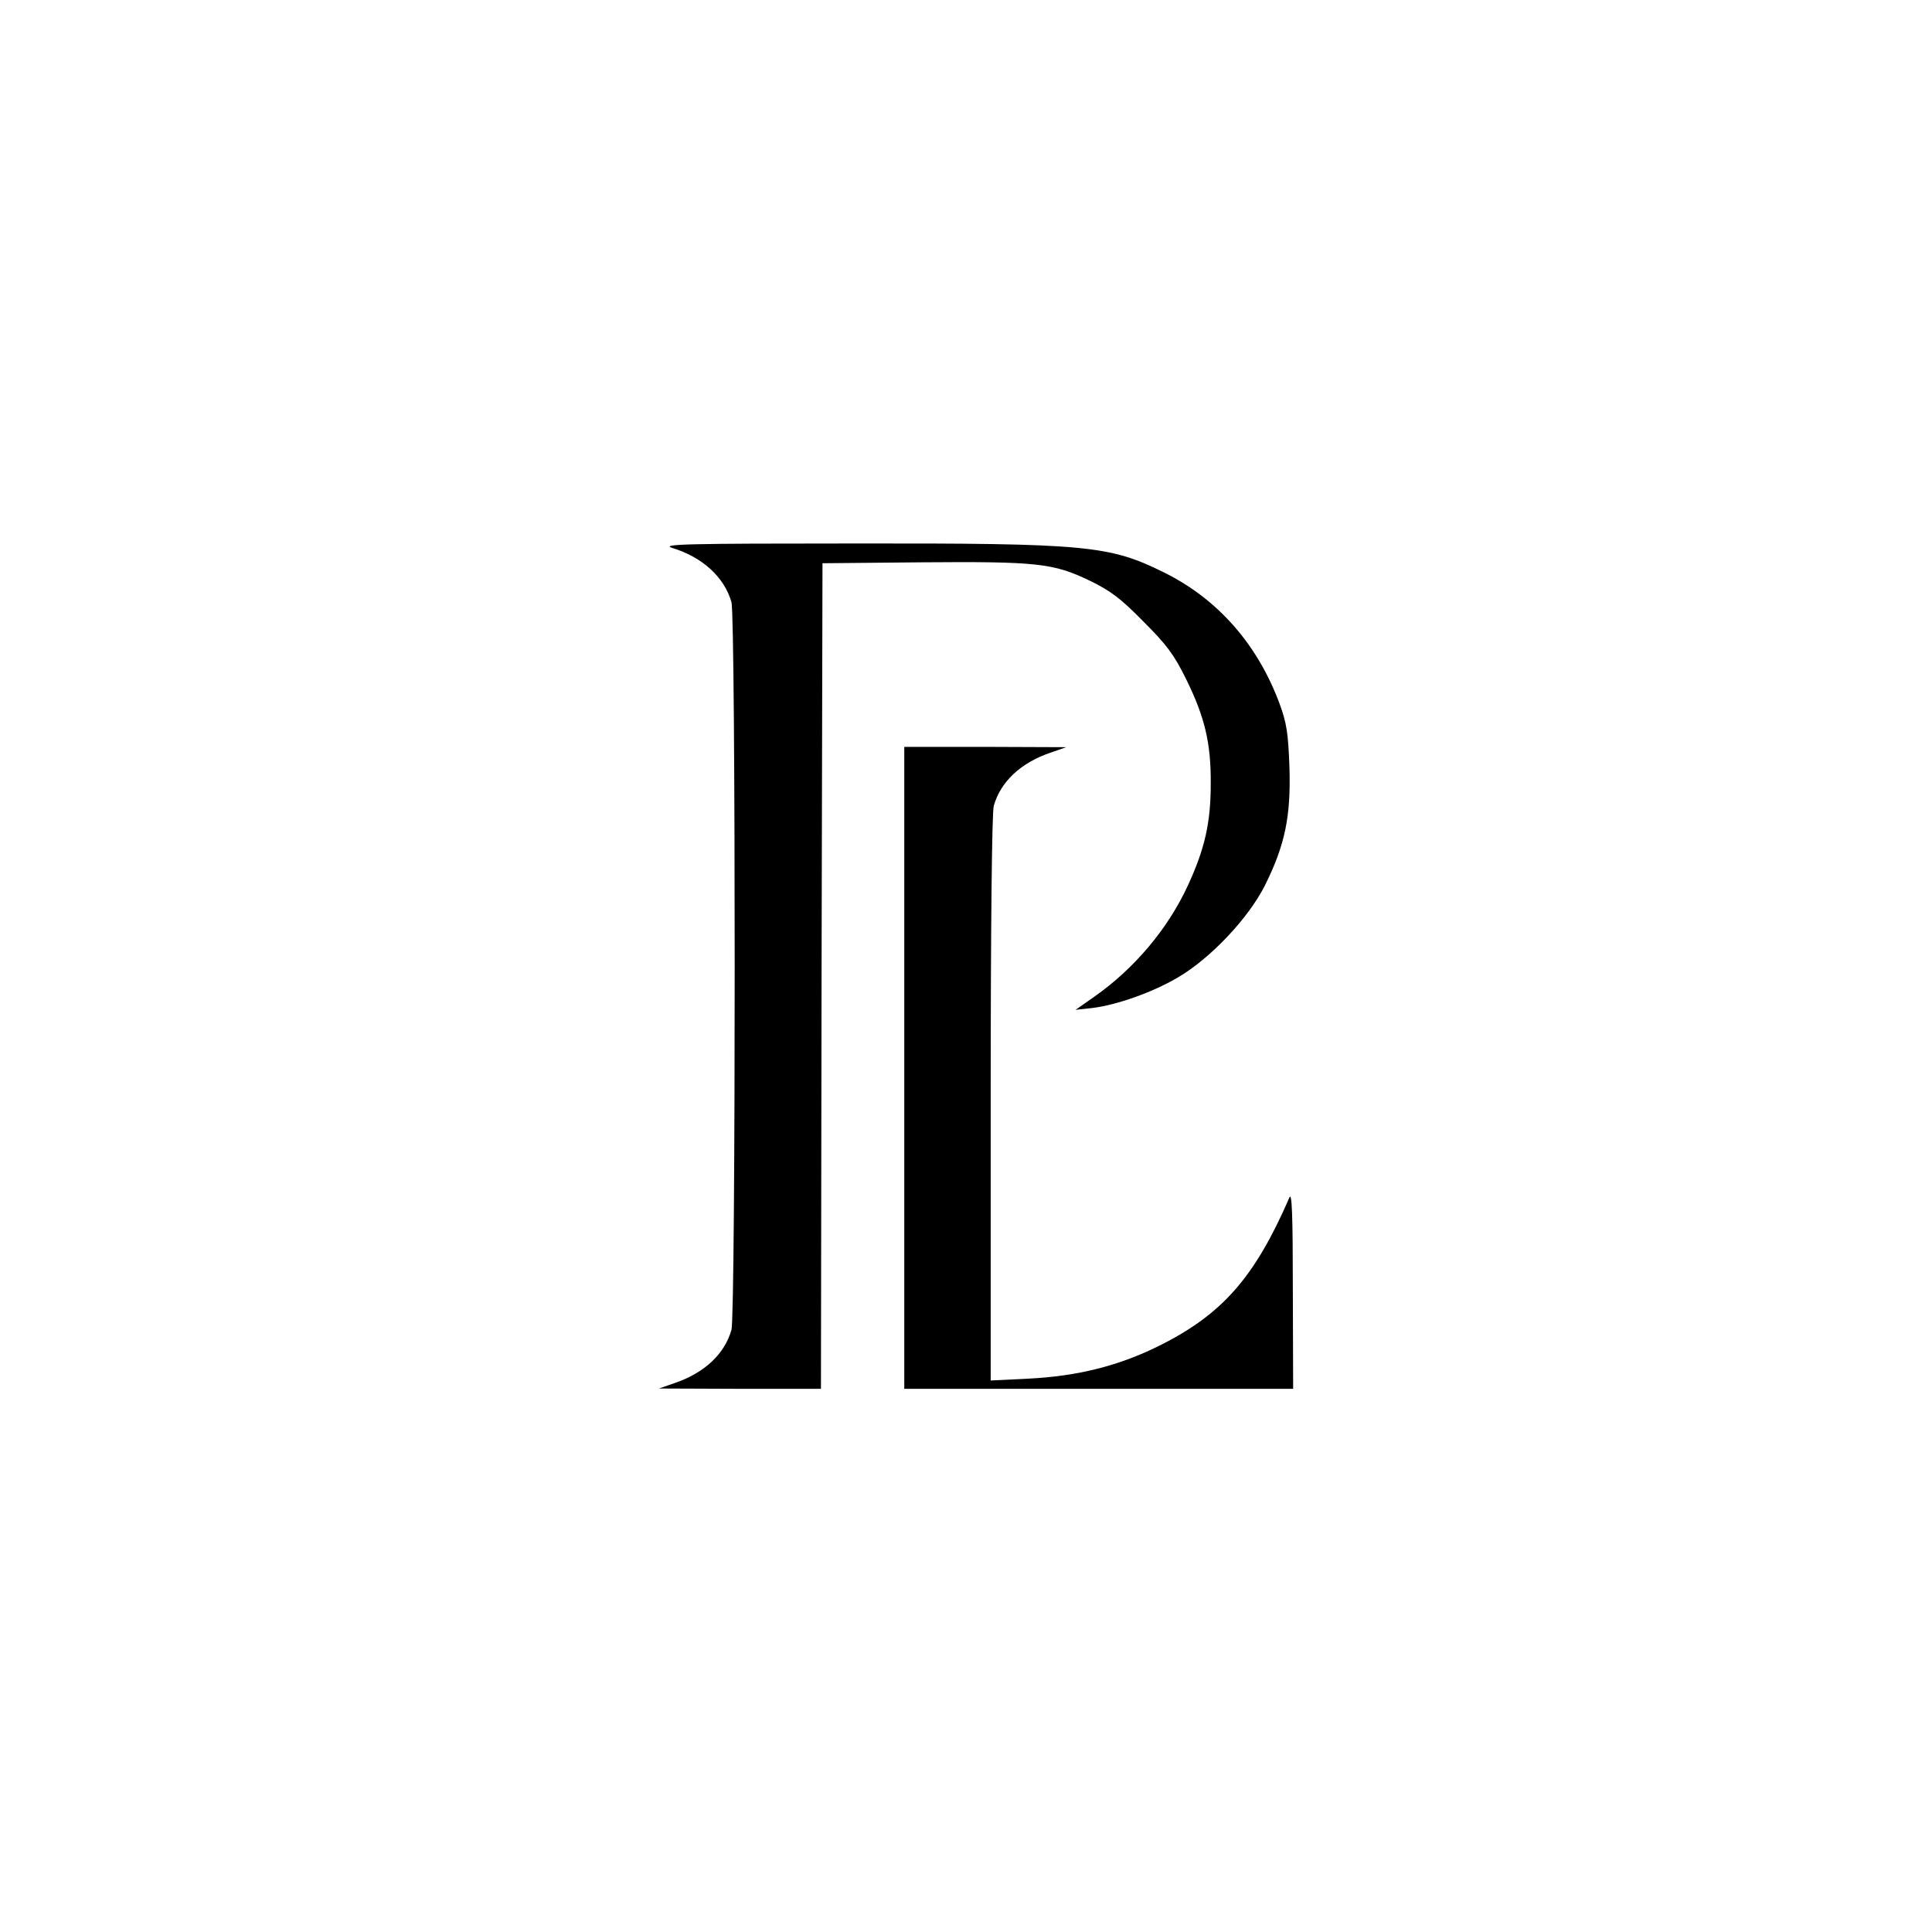
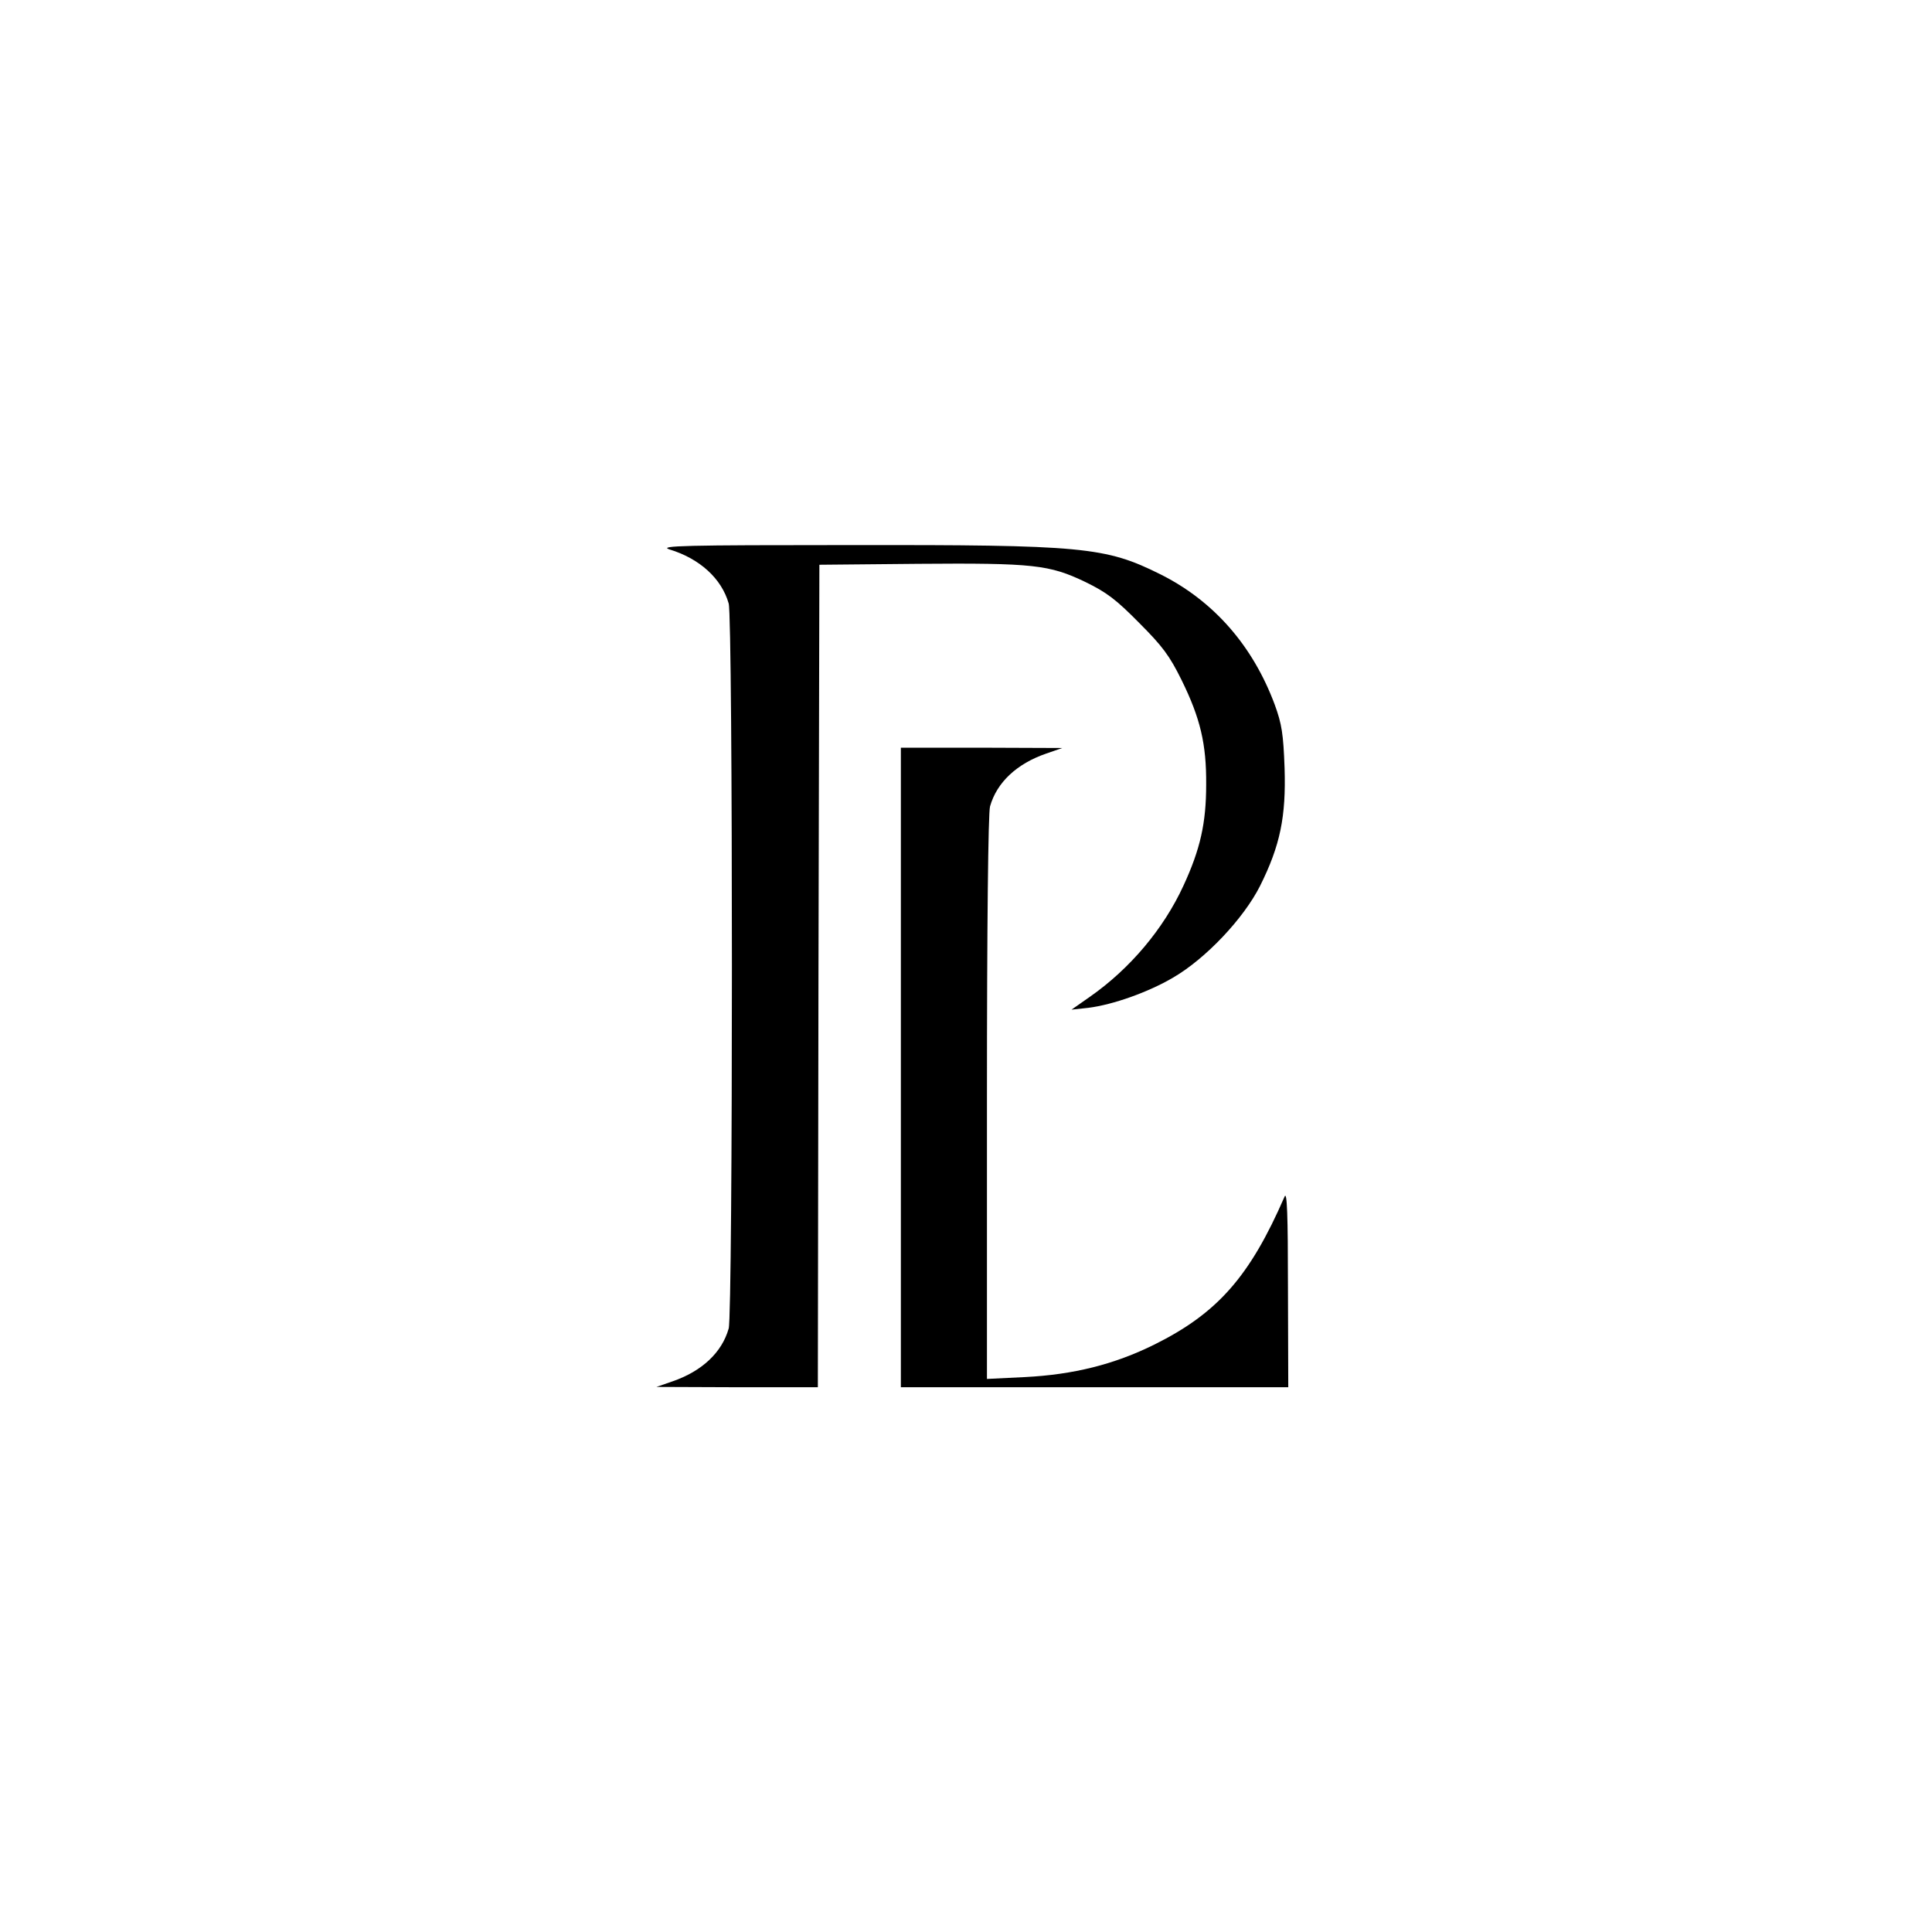
- <svg xmlns="http://www.w3.org/2000/svg" version="1.0" width="626pt" height="626pt" viewBox="0 0 626 626" preserveAspectRatio="xMidYMid meet">
+ <svg xmlns="http://www.w3.org/2000/svg" version="1.0" width="31.88" height="32" viewBox="0 0 626 626" preserveAspectRatio="xMidYMid meet">
  <g transform="translate(0,626) scale(0.1,-0.1)" fill="#000000" stroke="none">
    <path d="M2177 4485 c99 -30 170 -95 193 -176 14 -46 14 -2312 0 -2358 -22 -78 -87 -139 -183 -172 l-52 -18 262 -1 263 0 2 1338 3 1337 320 3 c377 3 428 -3 545 -59 70 -34 101 -58 175 -133 76 -76 99 -107 138 -186 61 -124 81 -208 80 -340 0 -125 -19 -210 -74 -329 -65 -141 -174 -270 -304 -361 l-60 -42 55 6 c80 10 195 51 275 98 107 62 230 193 283 298 66 132 85 226 80 384 -4 111 -9 143 -32 206 -71 191 -198 337 -372 424 -179 89 -249 96 -1014 95 -532 0 -619 -2 -583 -14z" />
    <path d="M2930 2800 l0 -1040 630 0 630 0 -1 323 c0 240 -3 316 -11 297 -113 -260 -218 -379 -423 -481 -131 -65 -264 -98 -422 -106 l-123 -6 0 914 c0 562 4 927 10 948 22 78 87 139 183 172 l52 18 -262 1 -263 0 0 -1040z" />
  </g>
</svg>
